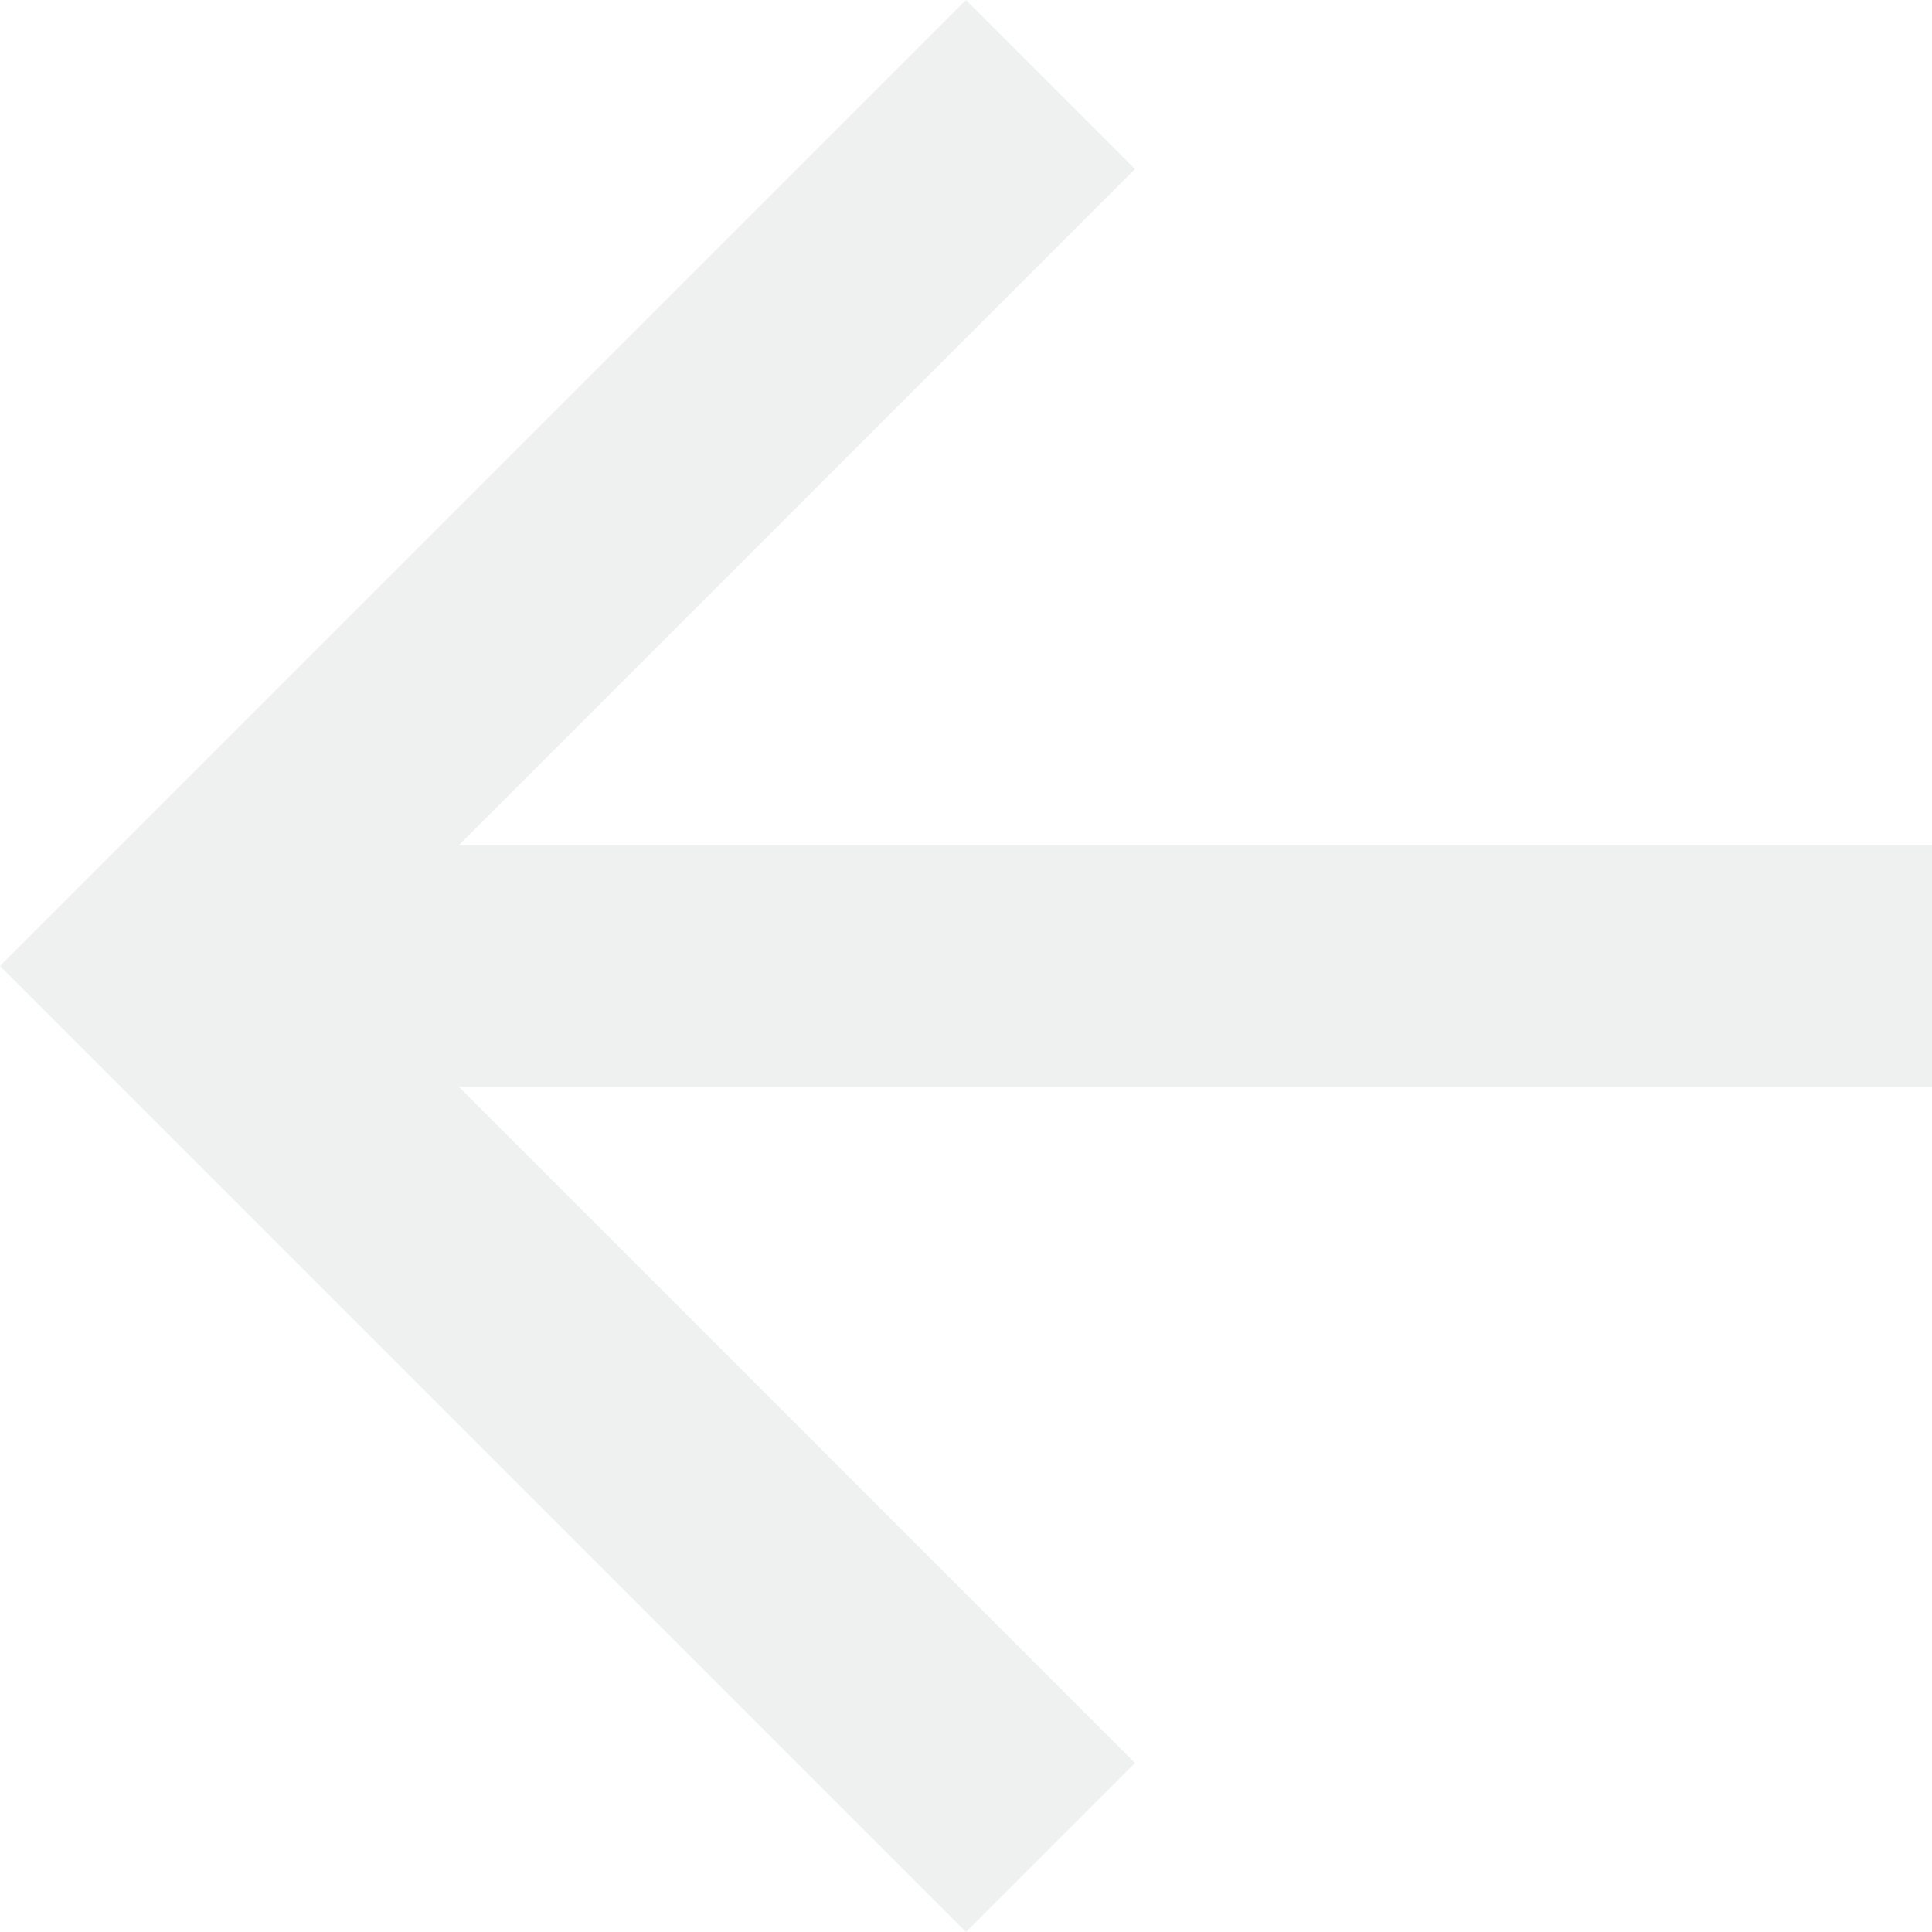
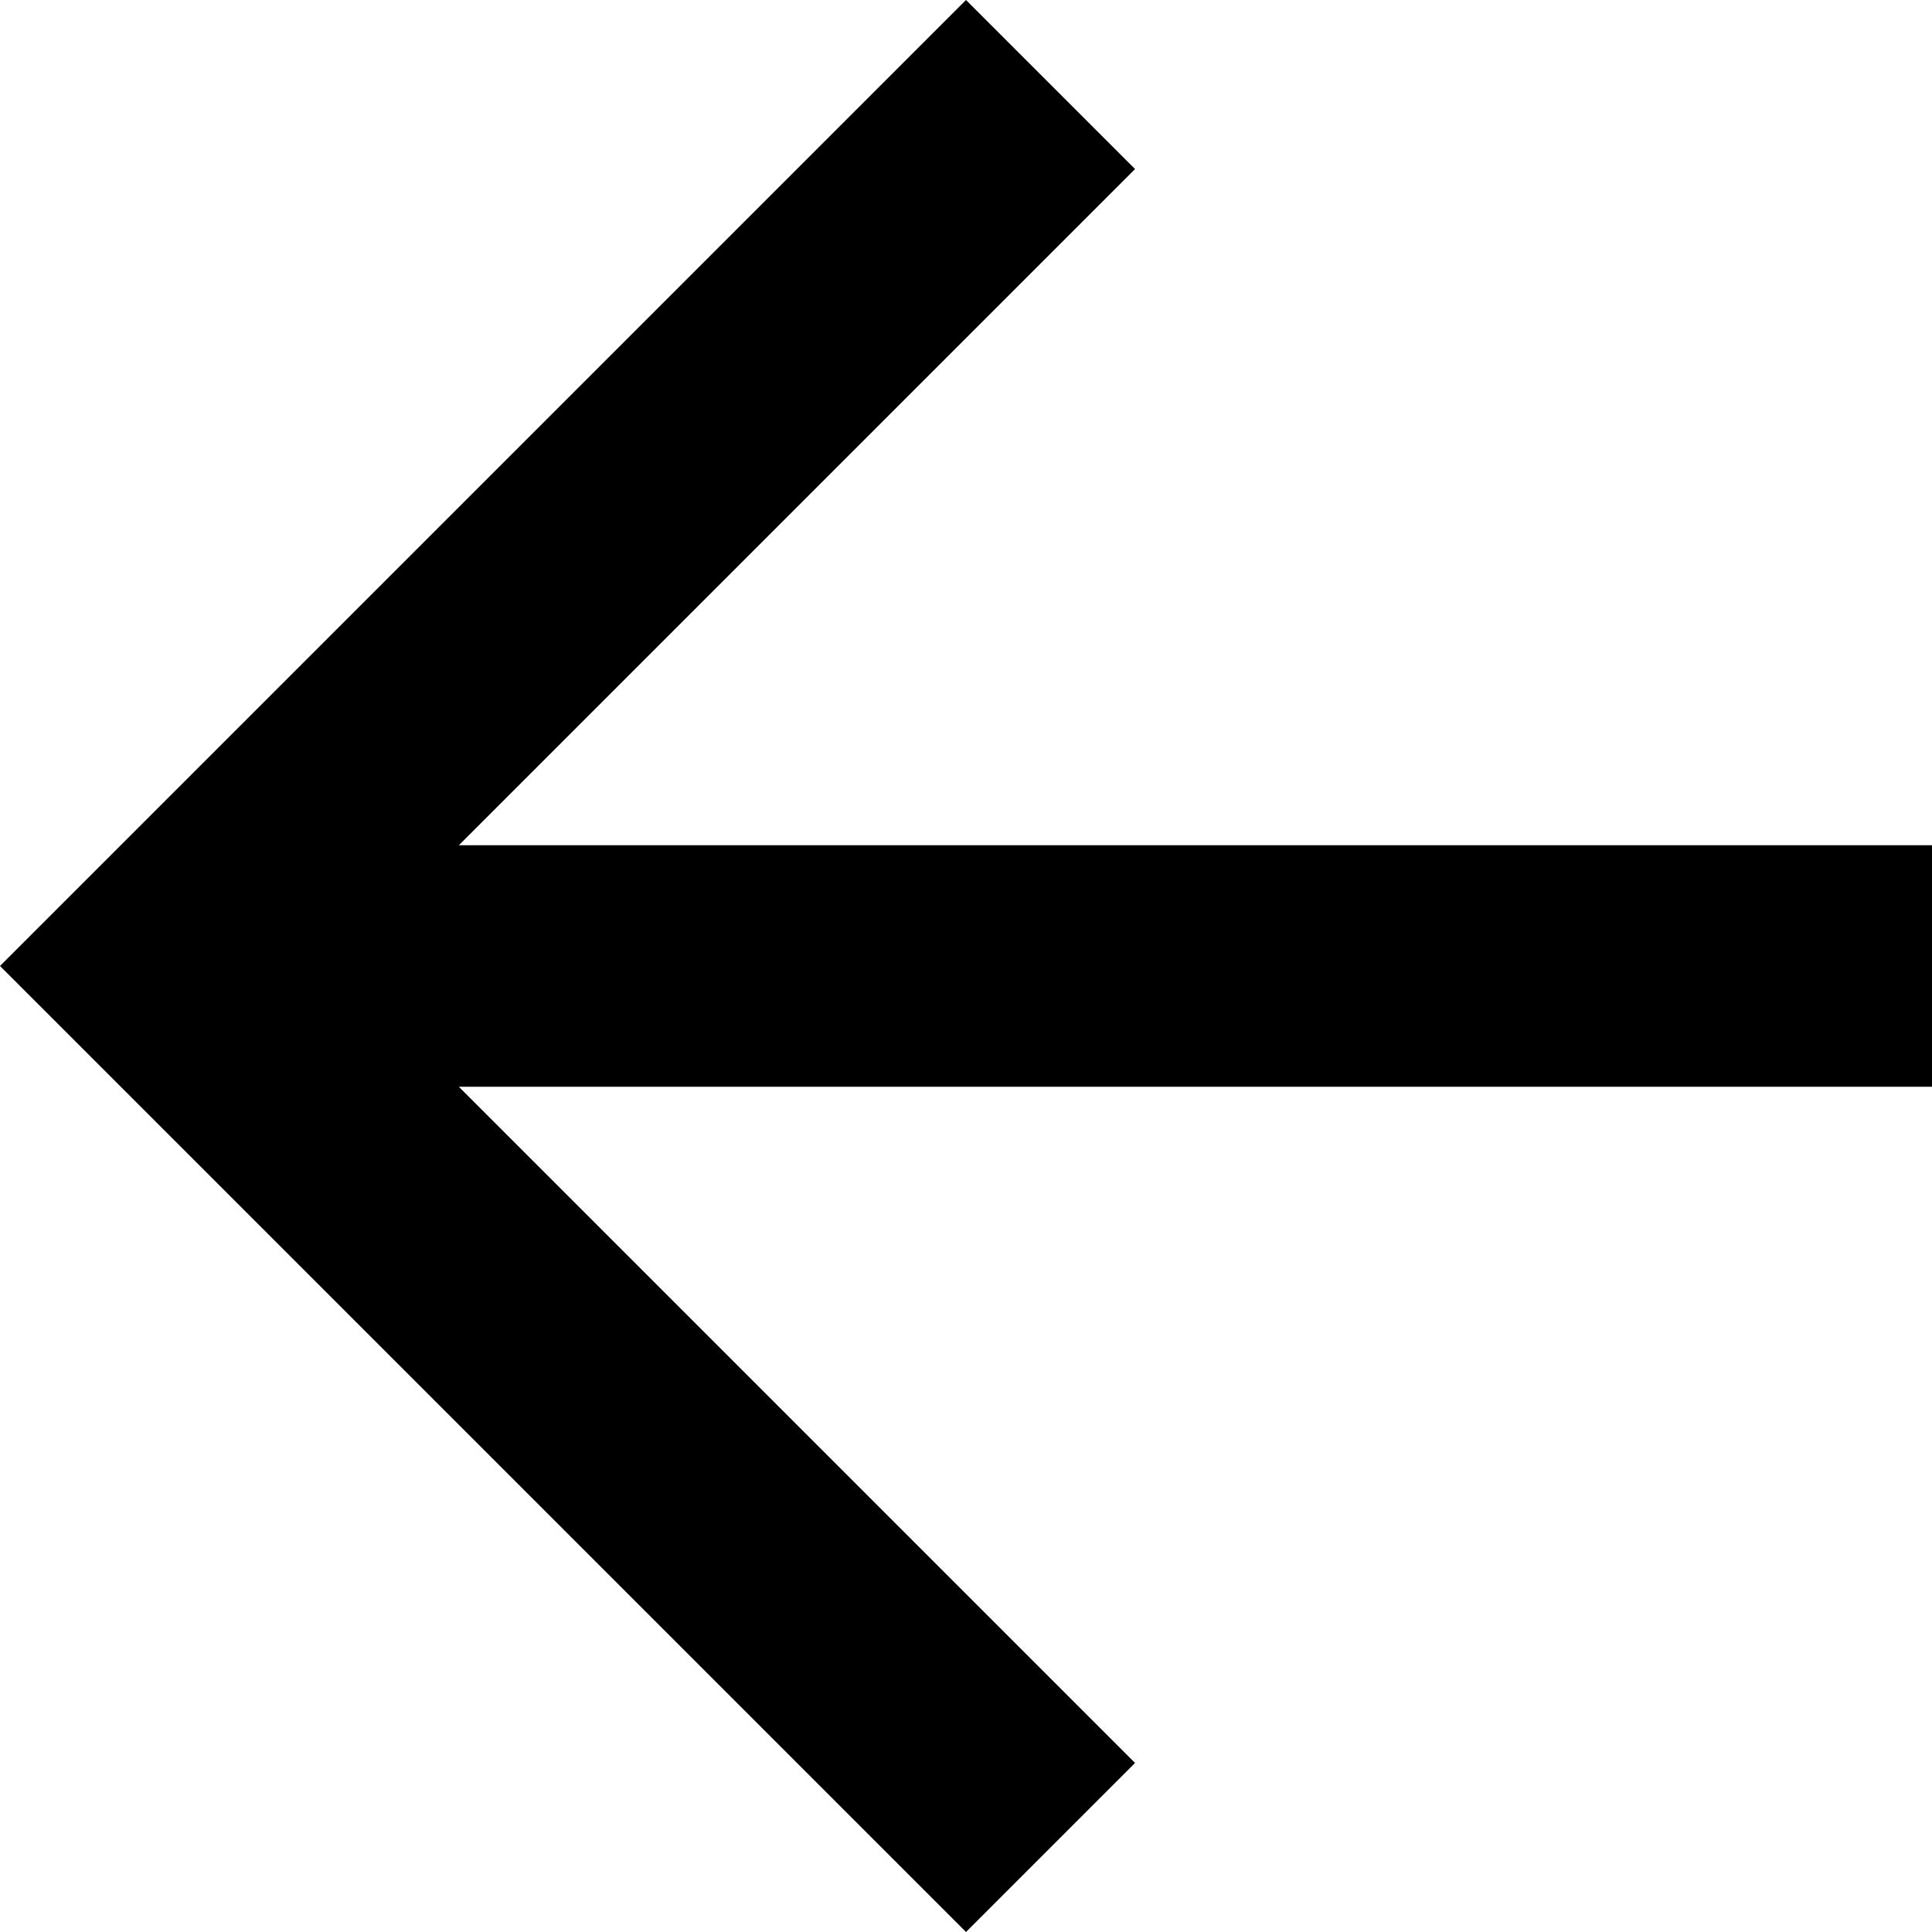
- <svg xmlns="http://www.w3.org/2000/svg" version="1.1" id="Capa_1" x="0px" y="0px" width="408px" height="408px" viewBox="0 0 408 408" style="enable-background:new 0 0 408 408; fill: hsl(150, 3%, 94%)" xml:space="preserve">
+ <svg xmlns="http://www.w3.org/2000/svg" version="1.1" id="Capa_1" x="0px" y="0px" width="408px" height="408px" viewBox="0 0 408 408" style="enable-background:new 0 0 408 408; fill: hsl(150, 3%, 0%)" xml:space="preserve">
  <g>
    <g id="arrow-back">
      <path d="M408,178.5H96.9L239.7,35.7L204,0L0,204l204,204l35.7-35.7L96.9,229.5H408V178.5z" />
    </g>
  </g>
  <g>
</g>
  <g>
</g>
  <g>
</g>
  <g>
</g>
  <g>
</g>
  <g>
</g>
  <g>
</g>
  <g>
</g>
  <g>
</g>
  <g>
</g>
  <g>
</g>
  <g>
</g>
  <g>
</g>
  <g>
</g>
  <g>
</g>
</svg>
